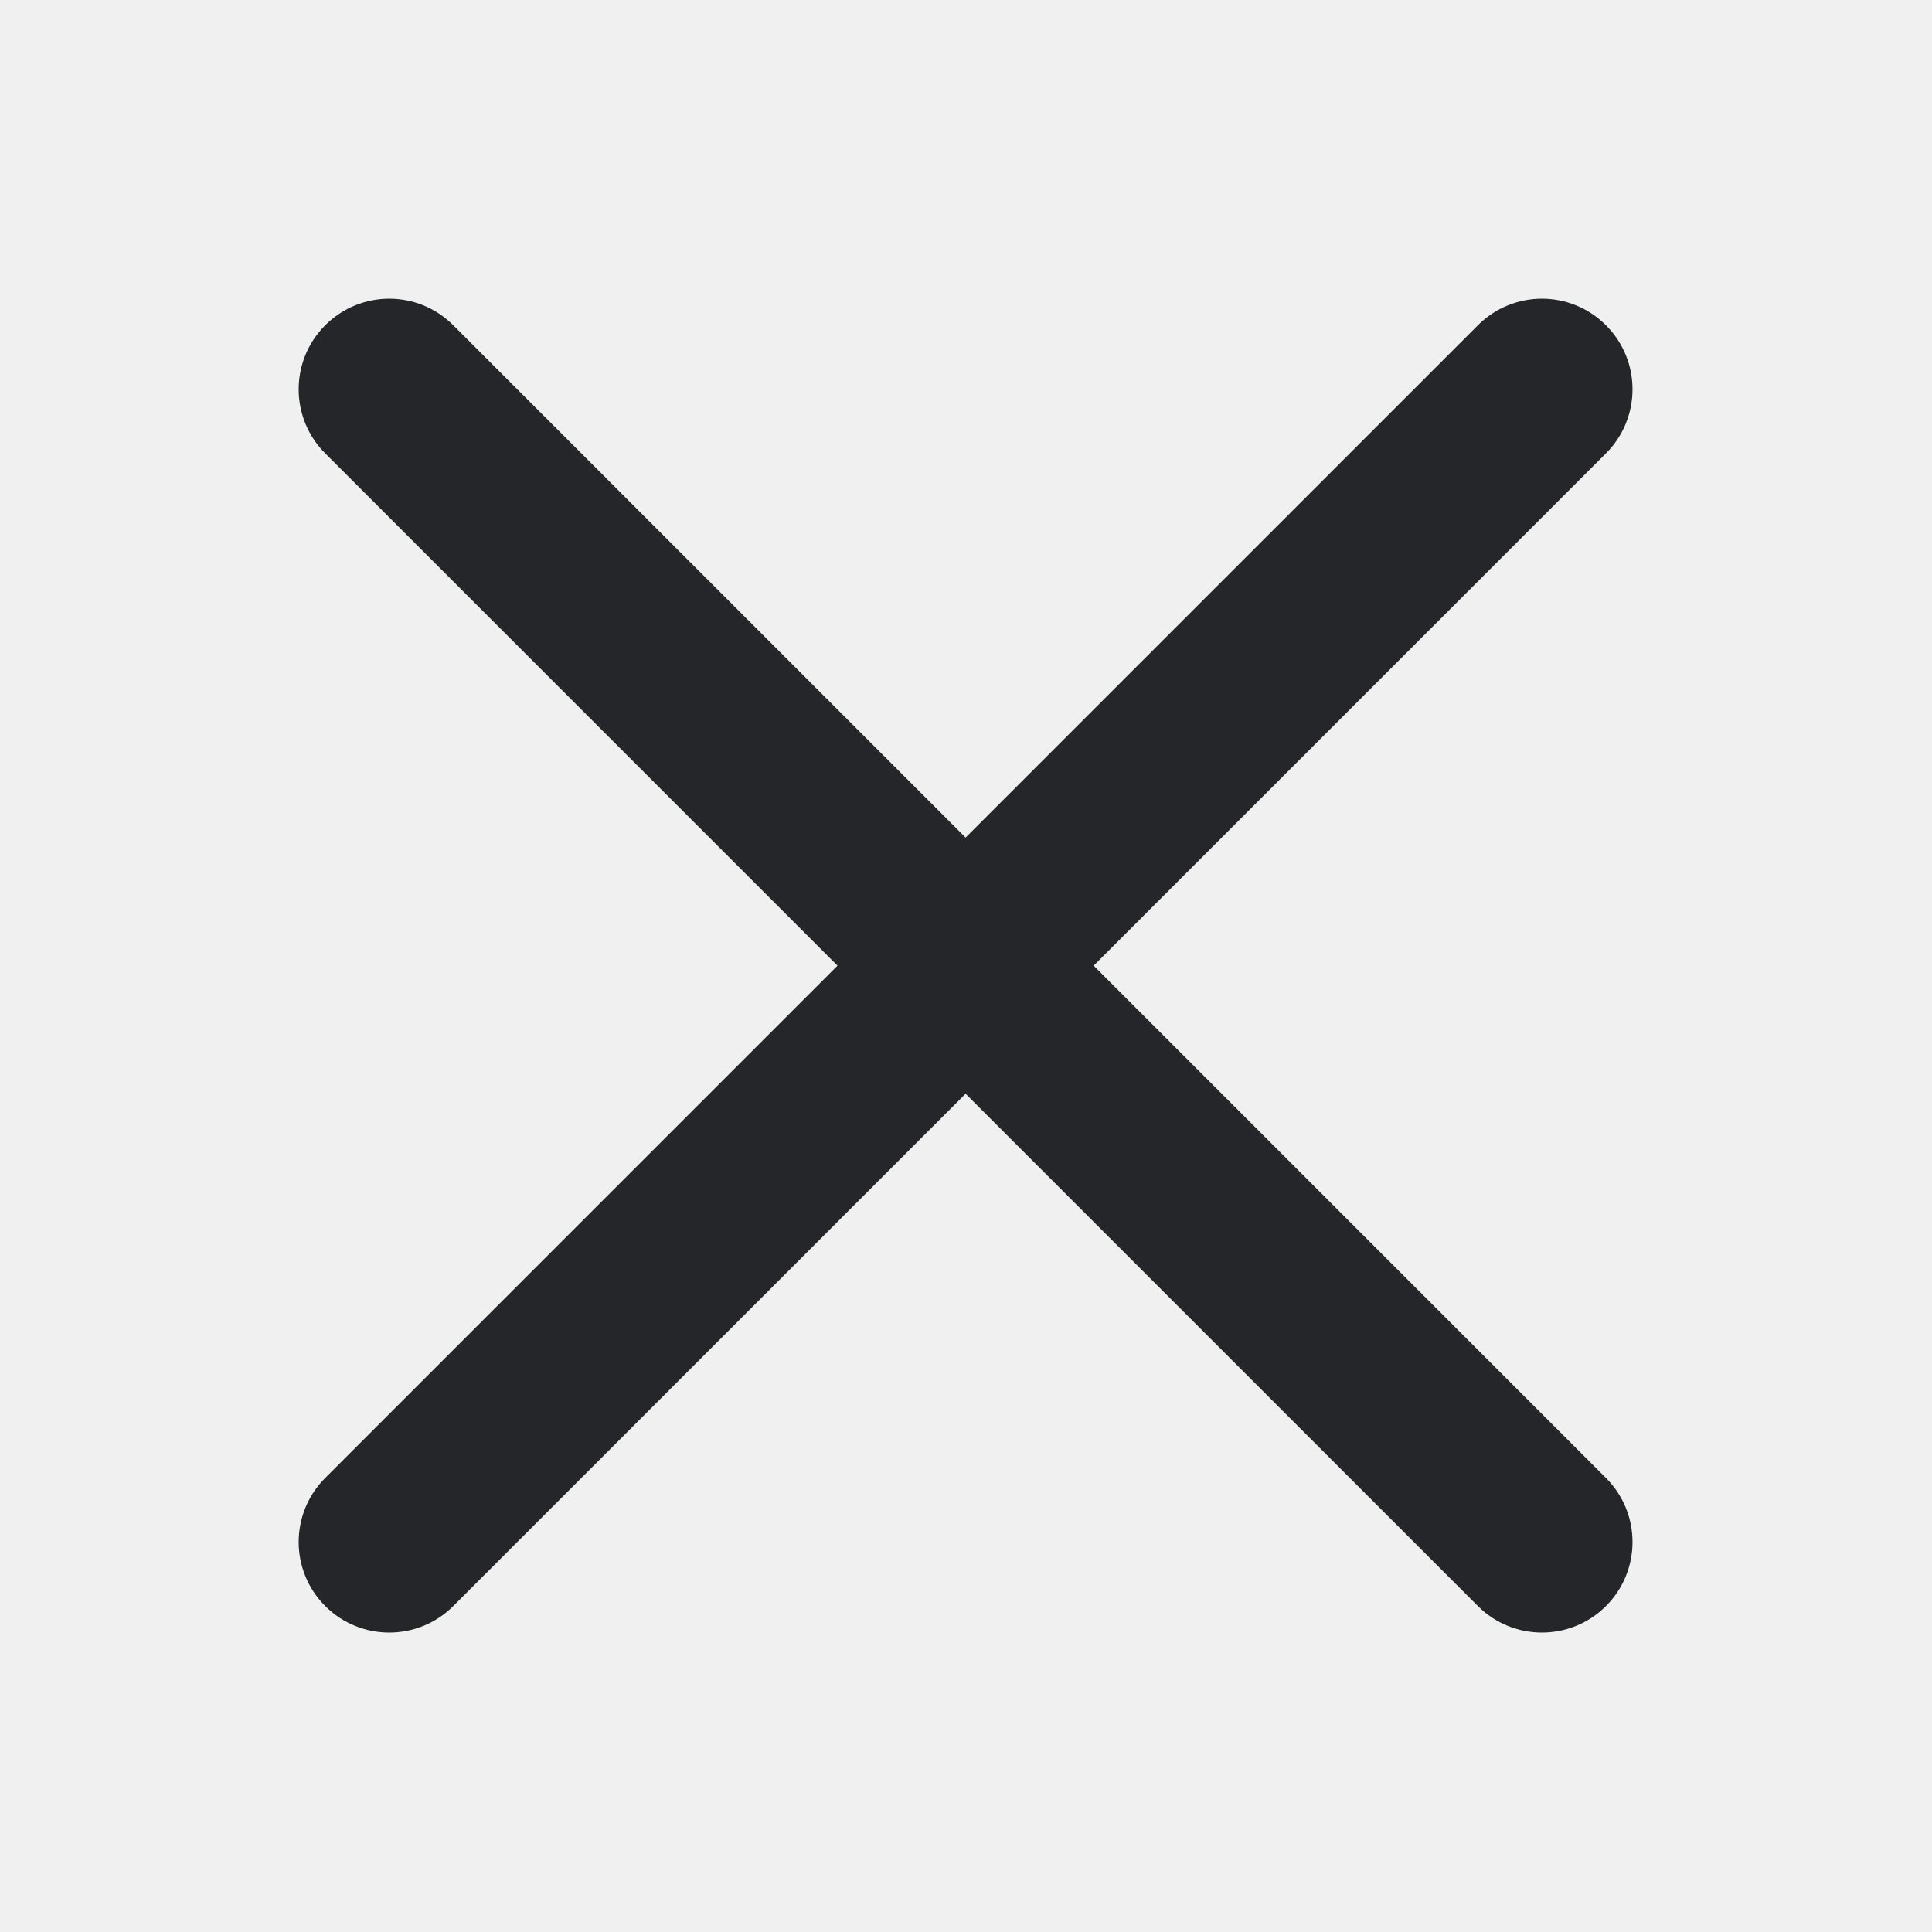
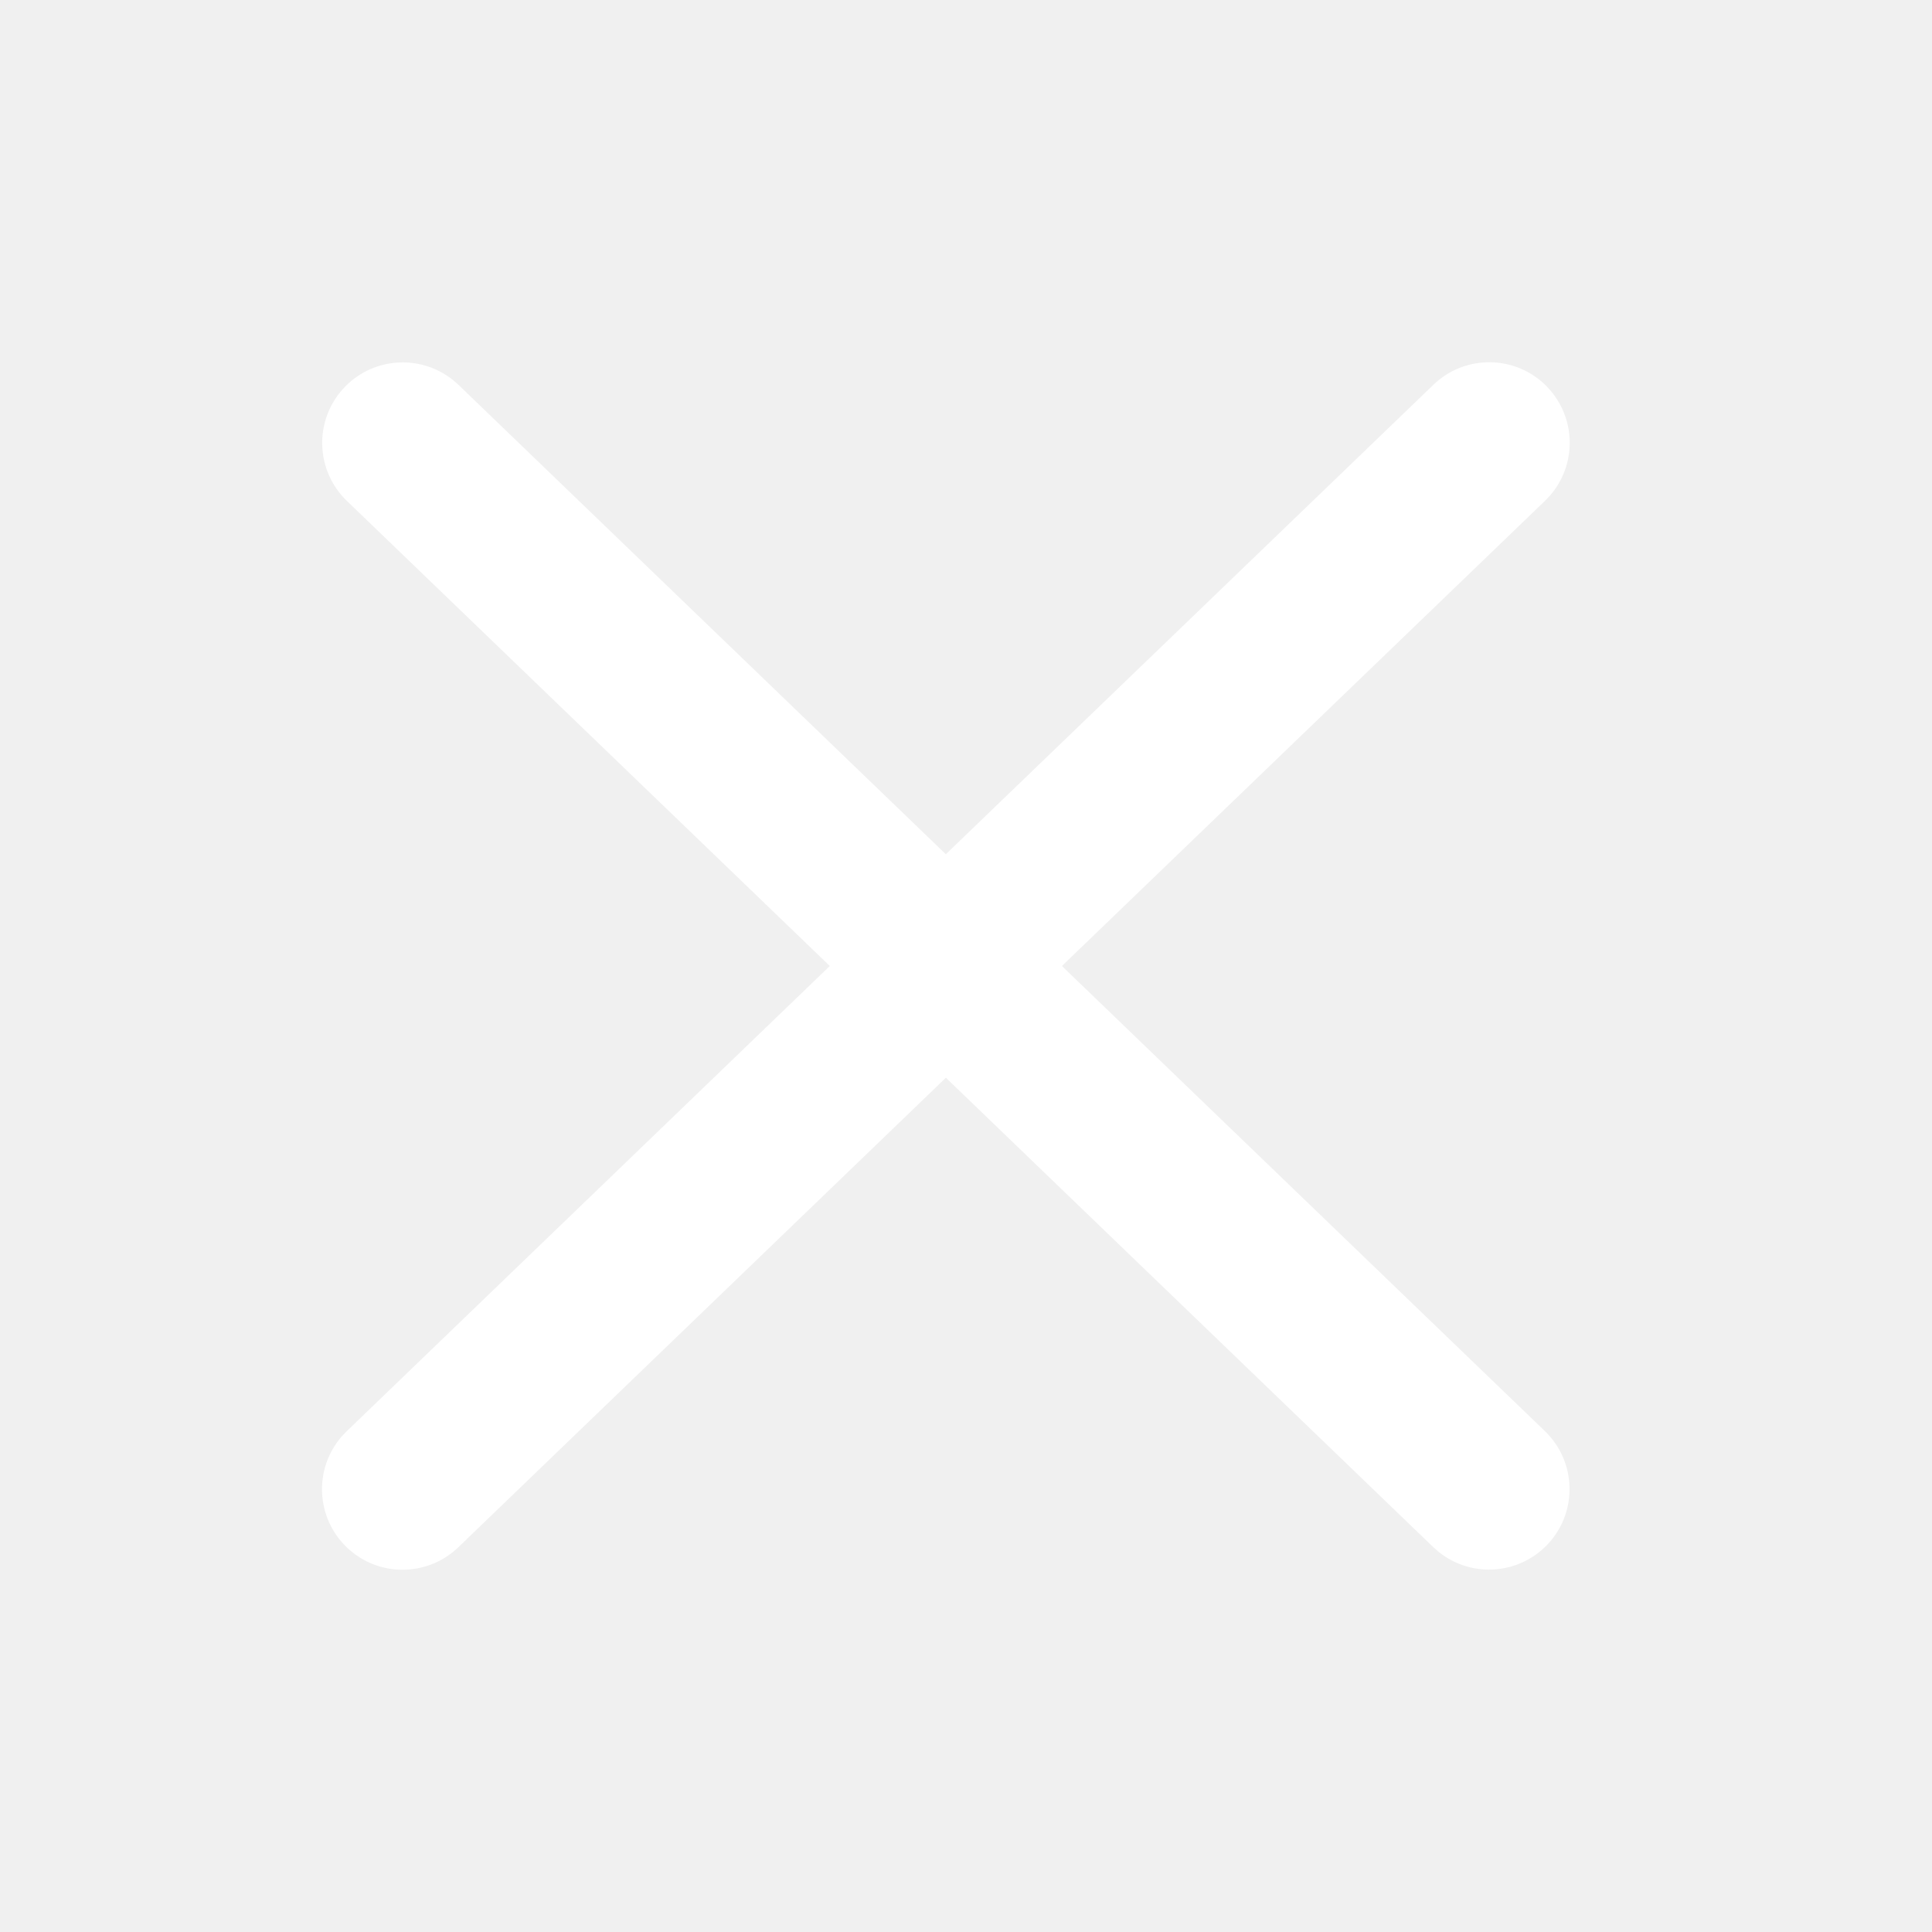
- <svg xmlns="http://www.w3.org/2000/svg" xmlns:xlink="http://www.w3.org/1999/xlink" width="16px" height="16px" viewBox="0 0 16 16" version="1.1">
+ <svg xmlns="http://www.w3.org/2000/svg" t="1638945712832" class="icon" viewBox="0 0 1024 1024" version="1.1" p-id="2294" width="64" height="64">
  <defs>
-     <rect id="path-1" x="0" y="0" width="16" height="16" />
+     <style type="text/css" />
  </defs>
-   <g id="crowdloan" stroke="none" stroke-width="1" fill="none" fill-rule="evenodd">
-     <g id="Kusuma-Crowdloan" transform="translate(-288, -332)">
-       <g id="编组-11备份" transform="translate(120, 264)">
-         <g id="icon/close/m" transform="translate(168, 68)">
-           <mask id="mask-2" fill="white">
-             <use xlink:href="#path-1" />
-           </mask>
-           <g id="Rectangle-55" />
-           <path d="M7.997,0.497 C8.411,0.497 8.747,0.832 8.747,1.247 L8.747,7.247 L14.747,7.247 C15.161,7.247 15.497,7.582 15.497,7.997 C15.497,8.411 15.161,8.747 14.747,8.747 L8.747,8.747 L8.747,14.747 C8.747,15.161 8.411,15.497 7.997,15.497 C7.582,15.497 7.247,15.161 7.247,14.747 L7.247,8.747 L1.247,8.747 C0.832,8.747 0.497,8.411 0.497,7.997 C0.497,7.582 0.832,7.247 1.247,7.247 L7.247,7.247 L7.247,1.247 C7.247,0.832 7.582,0.497 7.997,0.497 Z" id="Combined-Shape" fill="#242629" mask="url(#mask-2)" transform="translate(7.996602, 7.996602) rotate(45) translate(-7.996602, -7.996602) " />
-         </g>
-       </g>
-     </g>
-   </g>
+   <path d="M820.053 205.077a42.667 42.667 0 0 1 1.408 57.664l-2.539 2.667L562.837 512l256.085 246.613a42.667 42.667 0 0 1-56.427 63.893l-2.773-2.432L501.333 571.221 242.923 820.075a42.667 42.667 0 0 1-61.717-58.816l2.539-2.667L439.808 512 183.744 265.387a42.667 42.667 0 0 1 56.427-63.893l2.773 2.432 258.368 248.832L759.744 203.925a42.667 42.667 0 0 1 60.331 1.152z" p-id="2295" fill="#ffffff" />
</svg>
